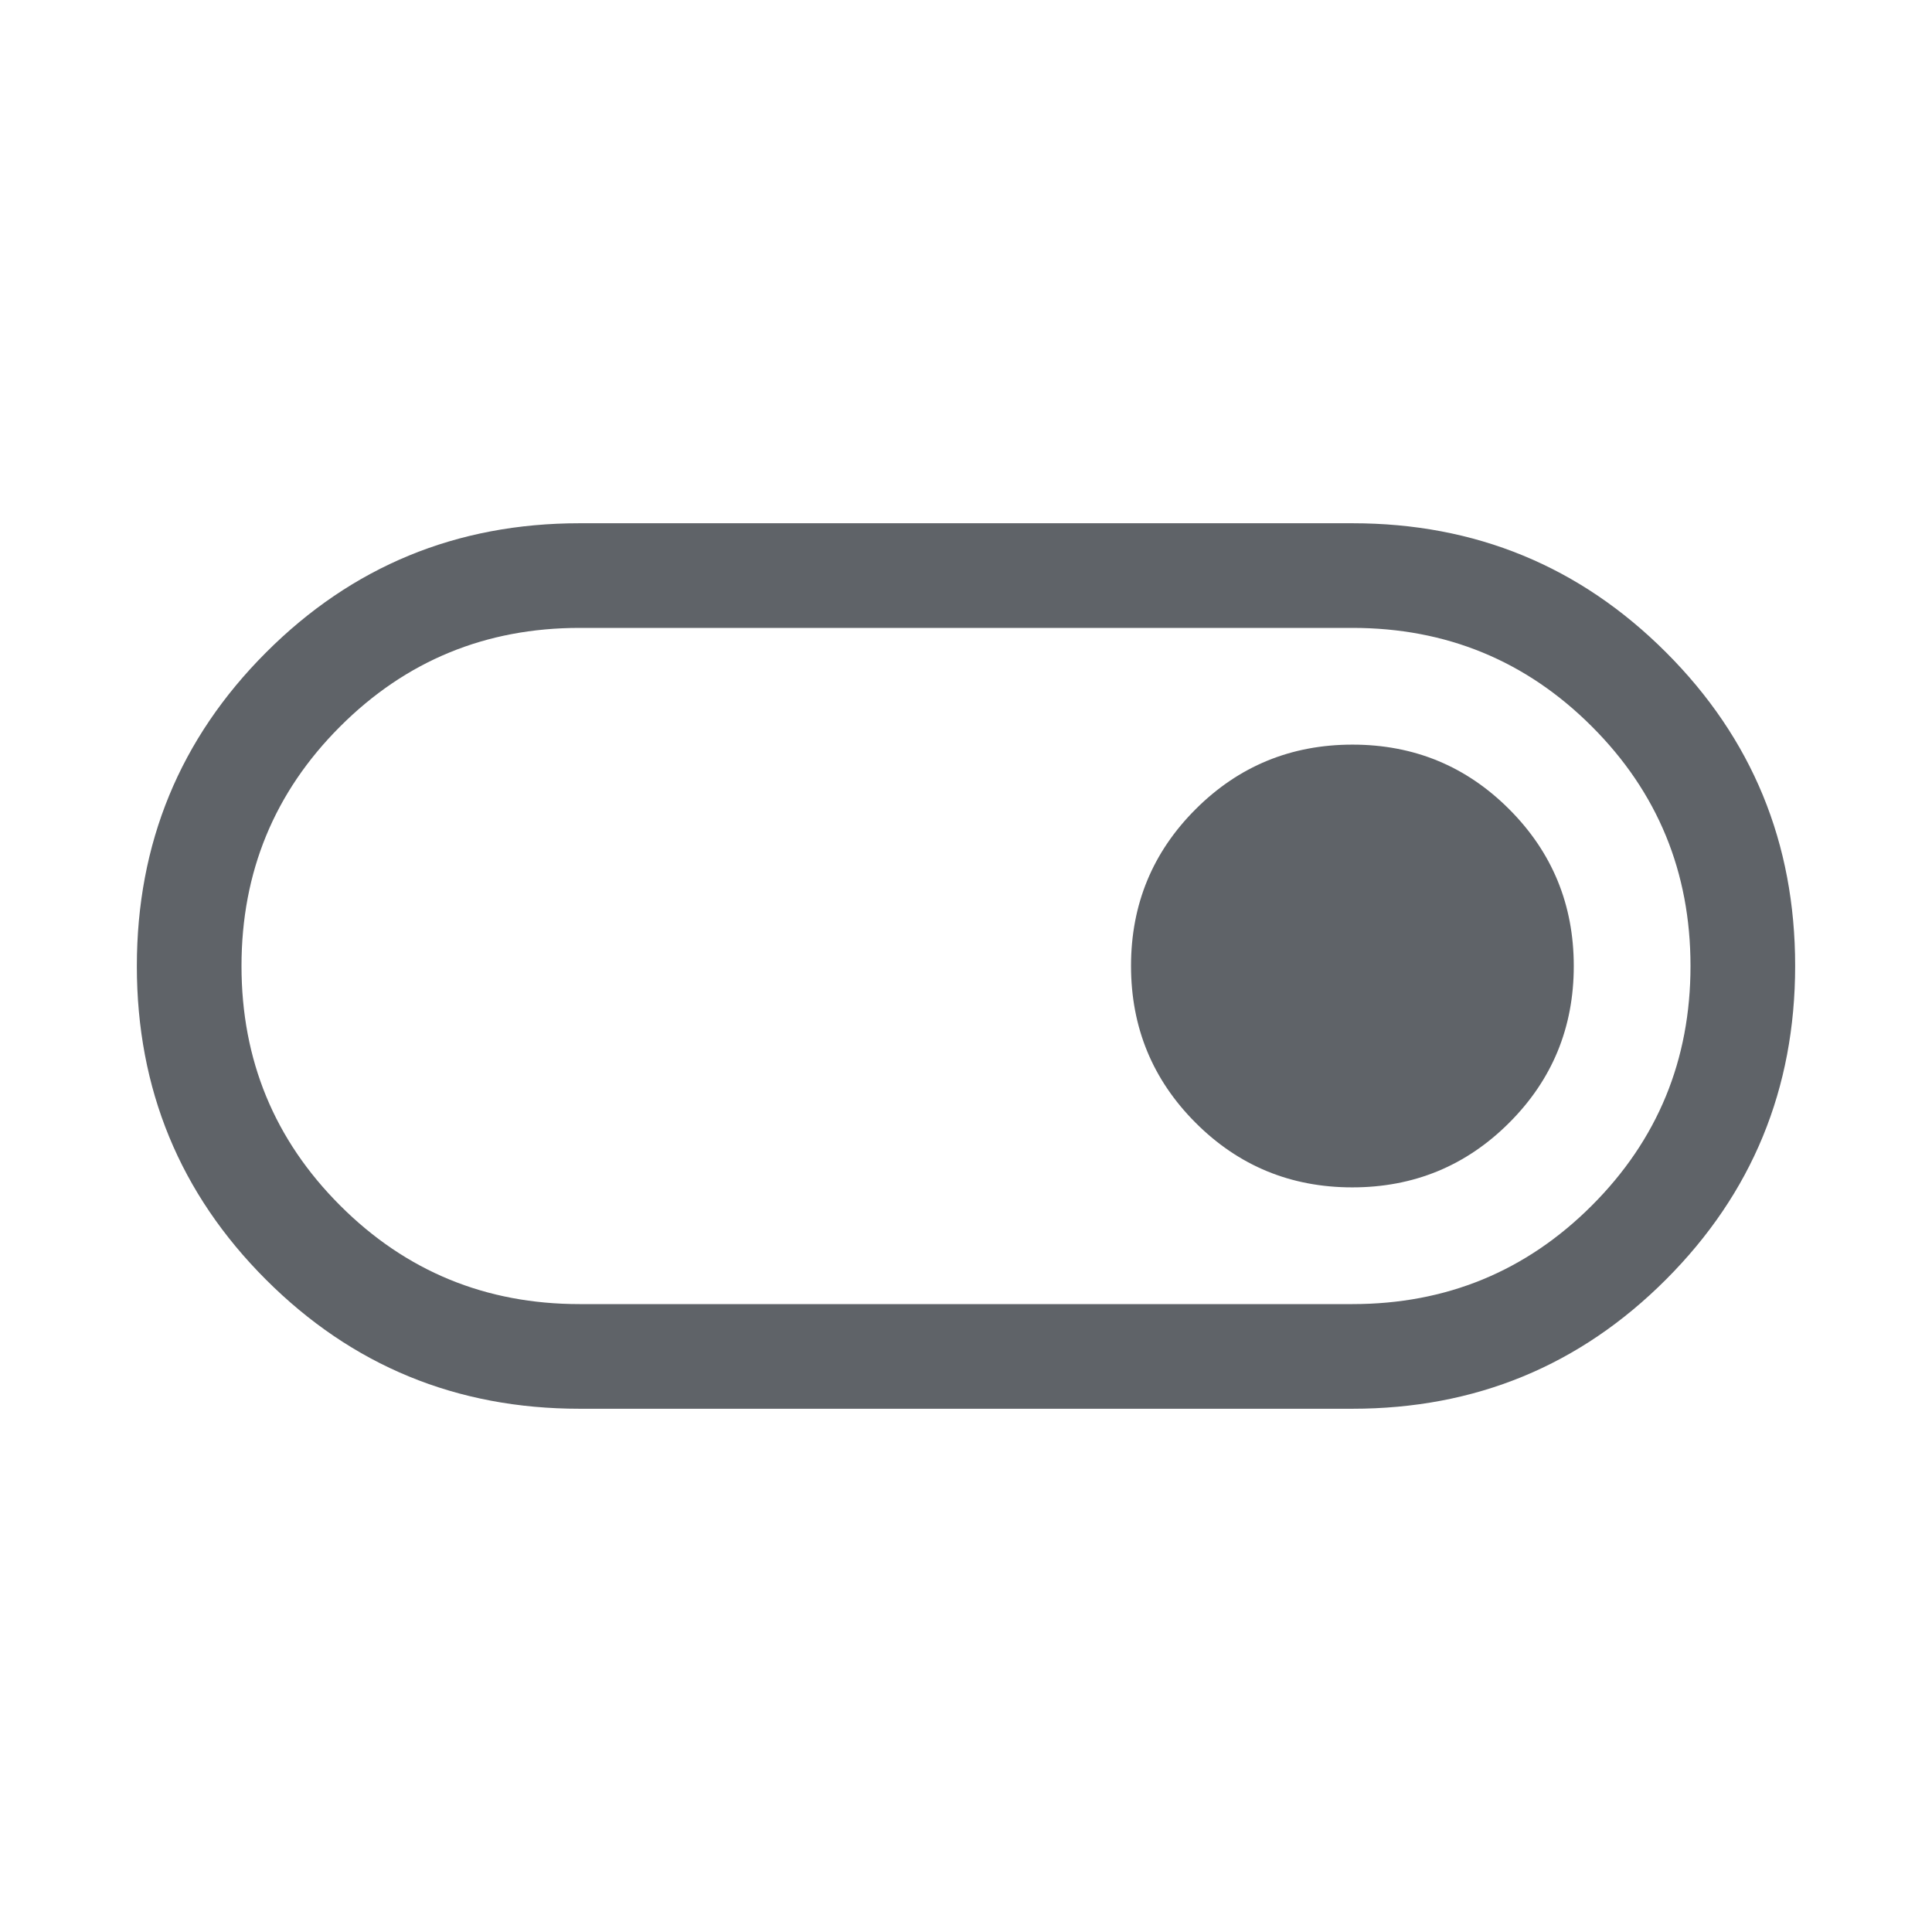
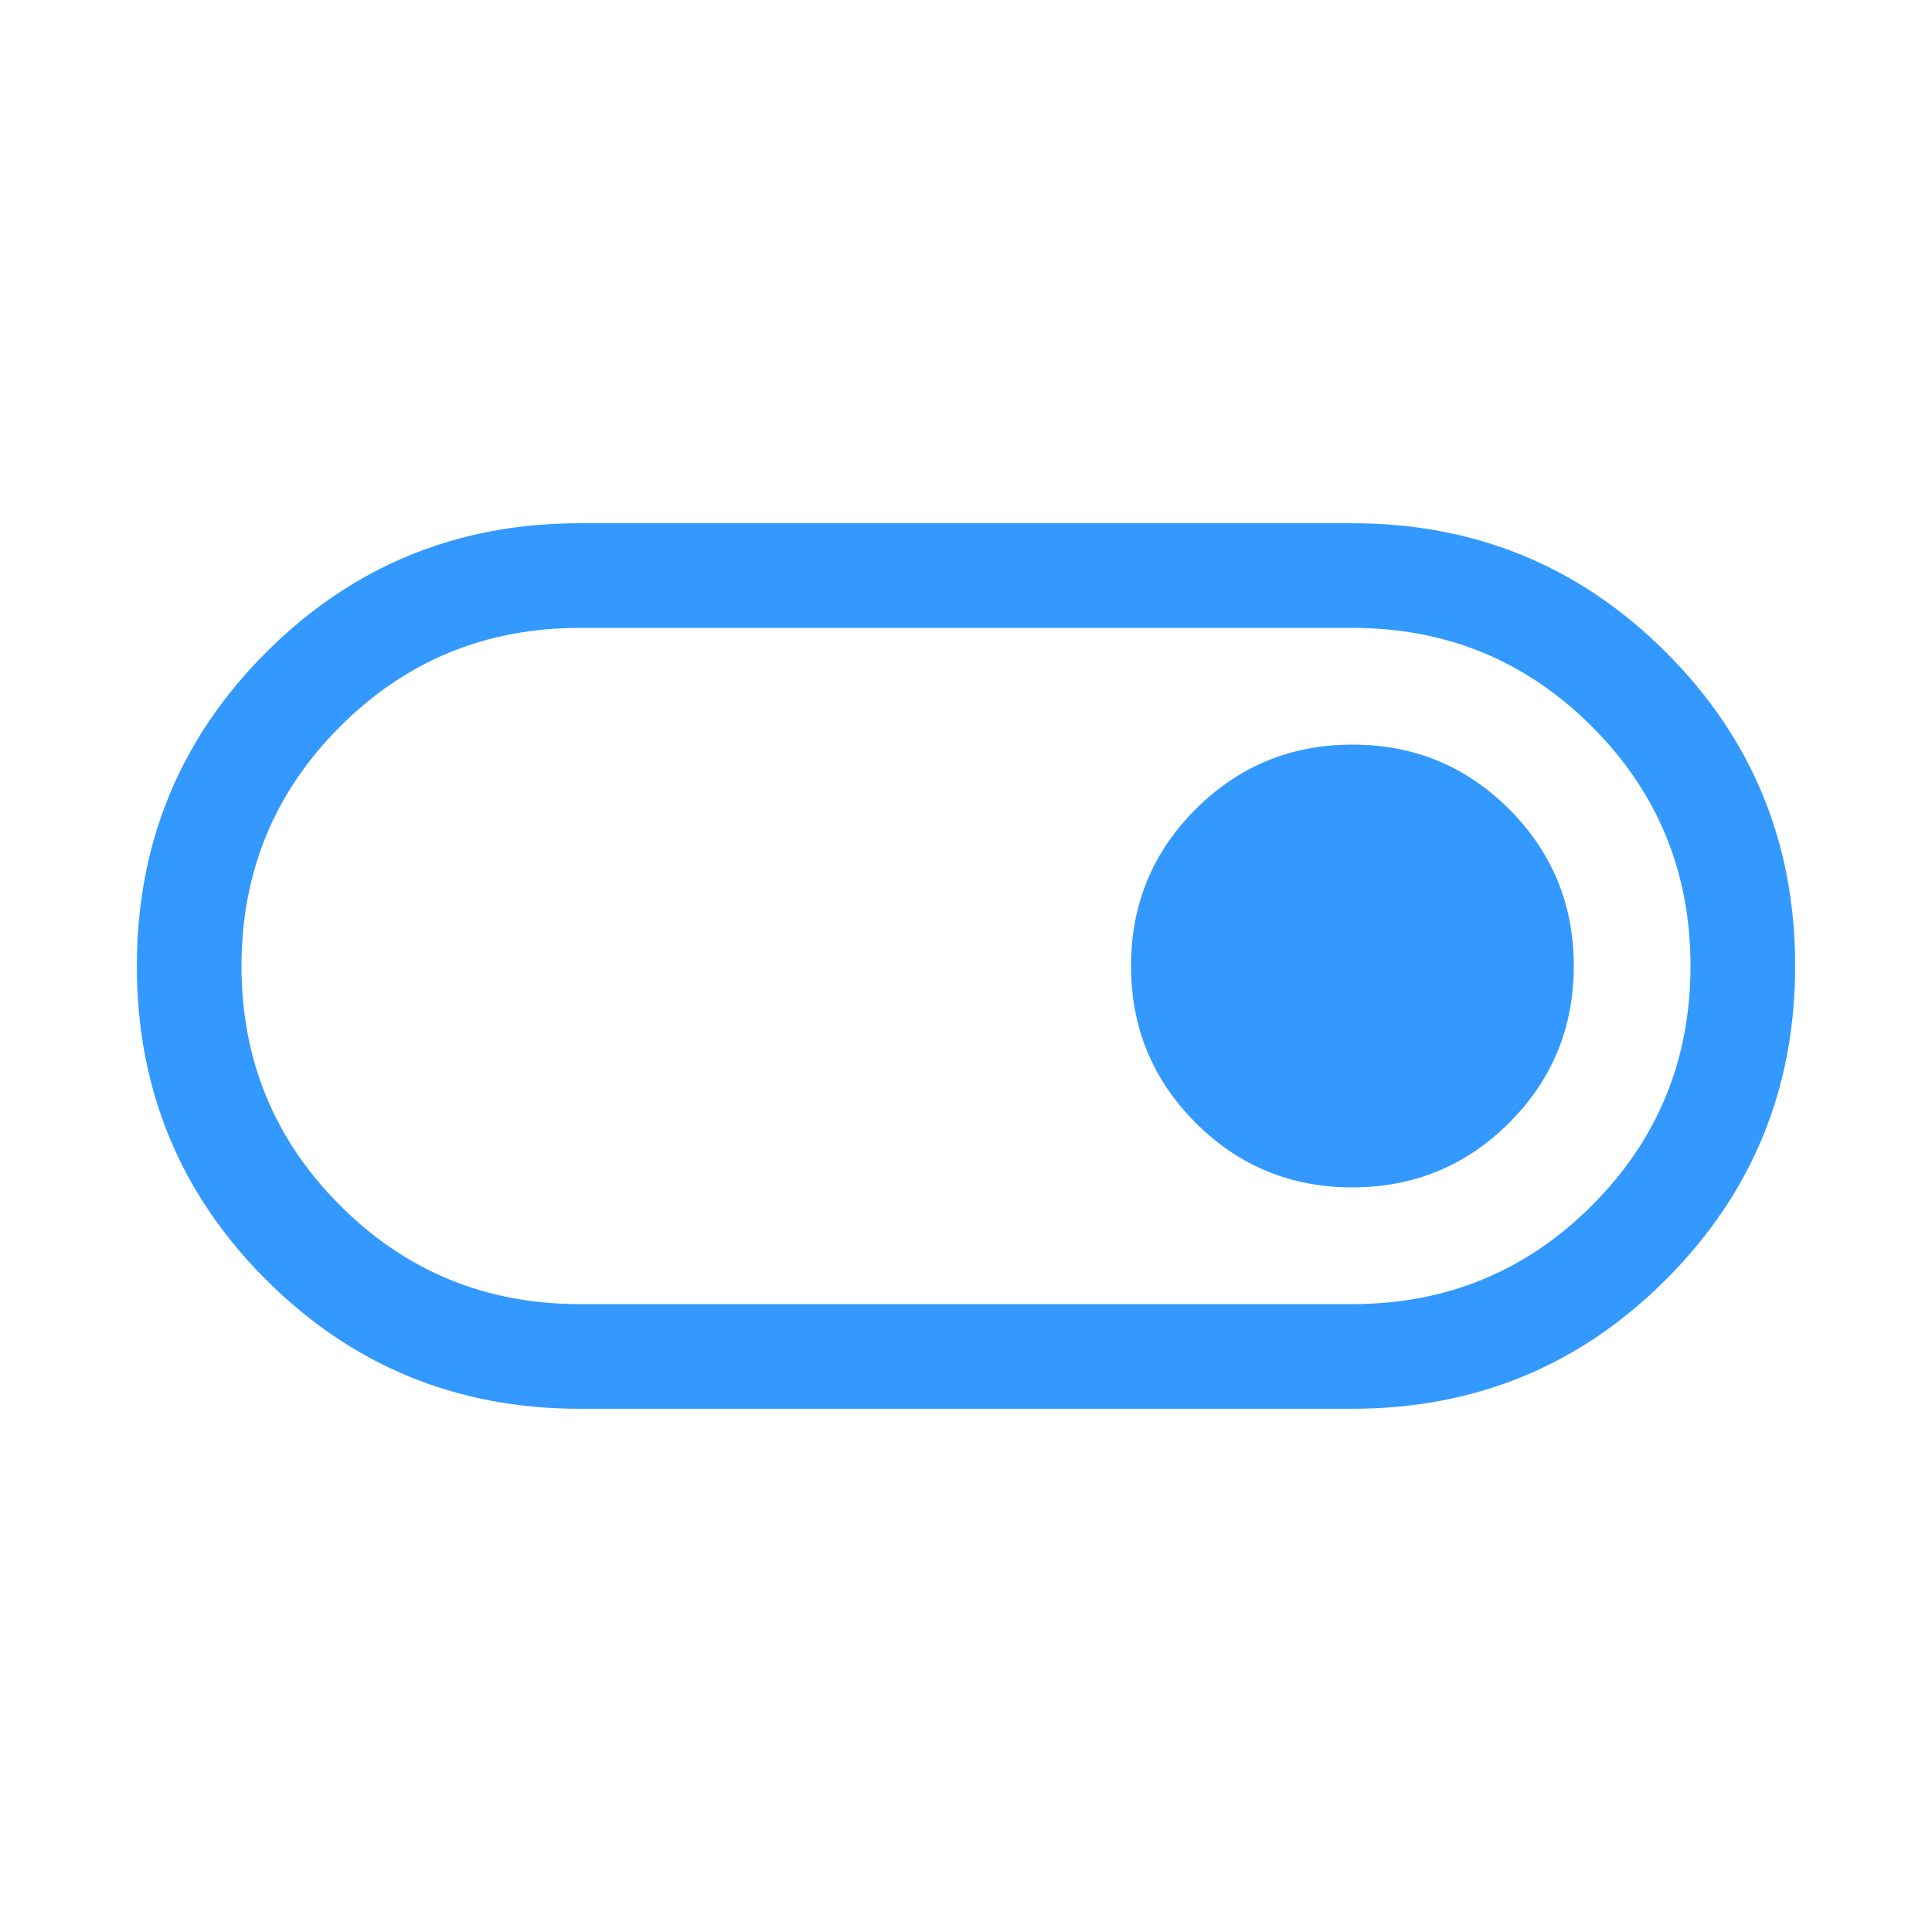
- <svg xmlns="http://www.w3.org/2000/svg" height="20px" viewBox="0 -960 960 960" width="20px" fill="#5f6368">
+ <svg xmlns="http://www.w3.org/2000/svg" height="20px" viewBox="0 -960 960 960" width="20px" fill="#3399ff">
  <path d="M288-260q-91.67 0-155.83-64.14Q68-388.28 68-479.91q0-91.63 64.17-155.86Q196.33-700 288-700h384q91.67 0 155.83 64.14Q892-571.72 892-480.09q0 91.63-64.17 155.86Q763.67-260 672-260H288Zm0-52h384q70 0 119-49t49-119q0-70-49-119t-119-49H288q-70 0-119 49t-49 119q0 70 49 119t119 49Zm383.95-58q45.82 0 77.93-32.07Q782-434.14 782-479.95q0-45.82-32.07-77.93Q717.86-590 672.05-590q-45.82 0-77.93 32.07Q562-525.86 562-480.05q0 45.82 32.07 77.93Q626.14-370 671.95-370ZM480-480Z" />
</svg>
